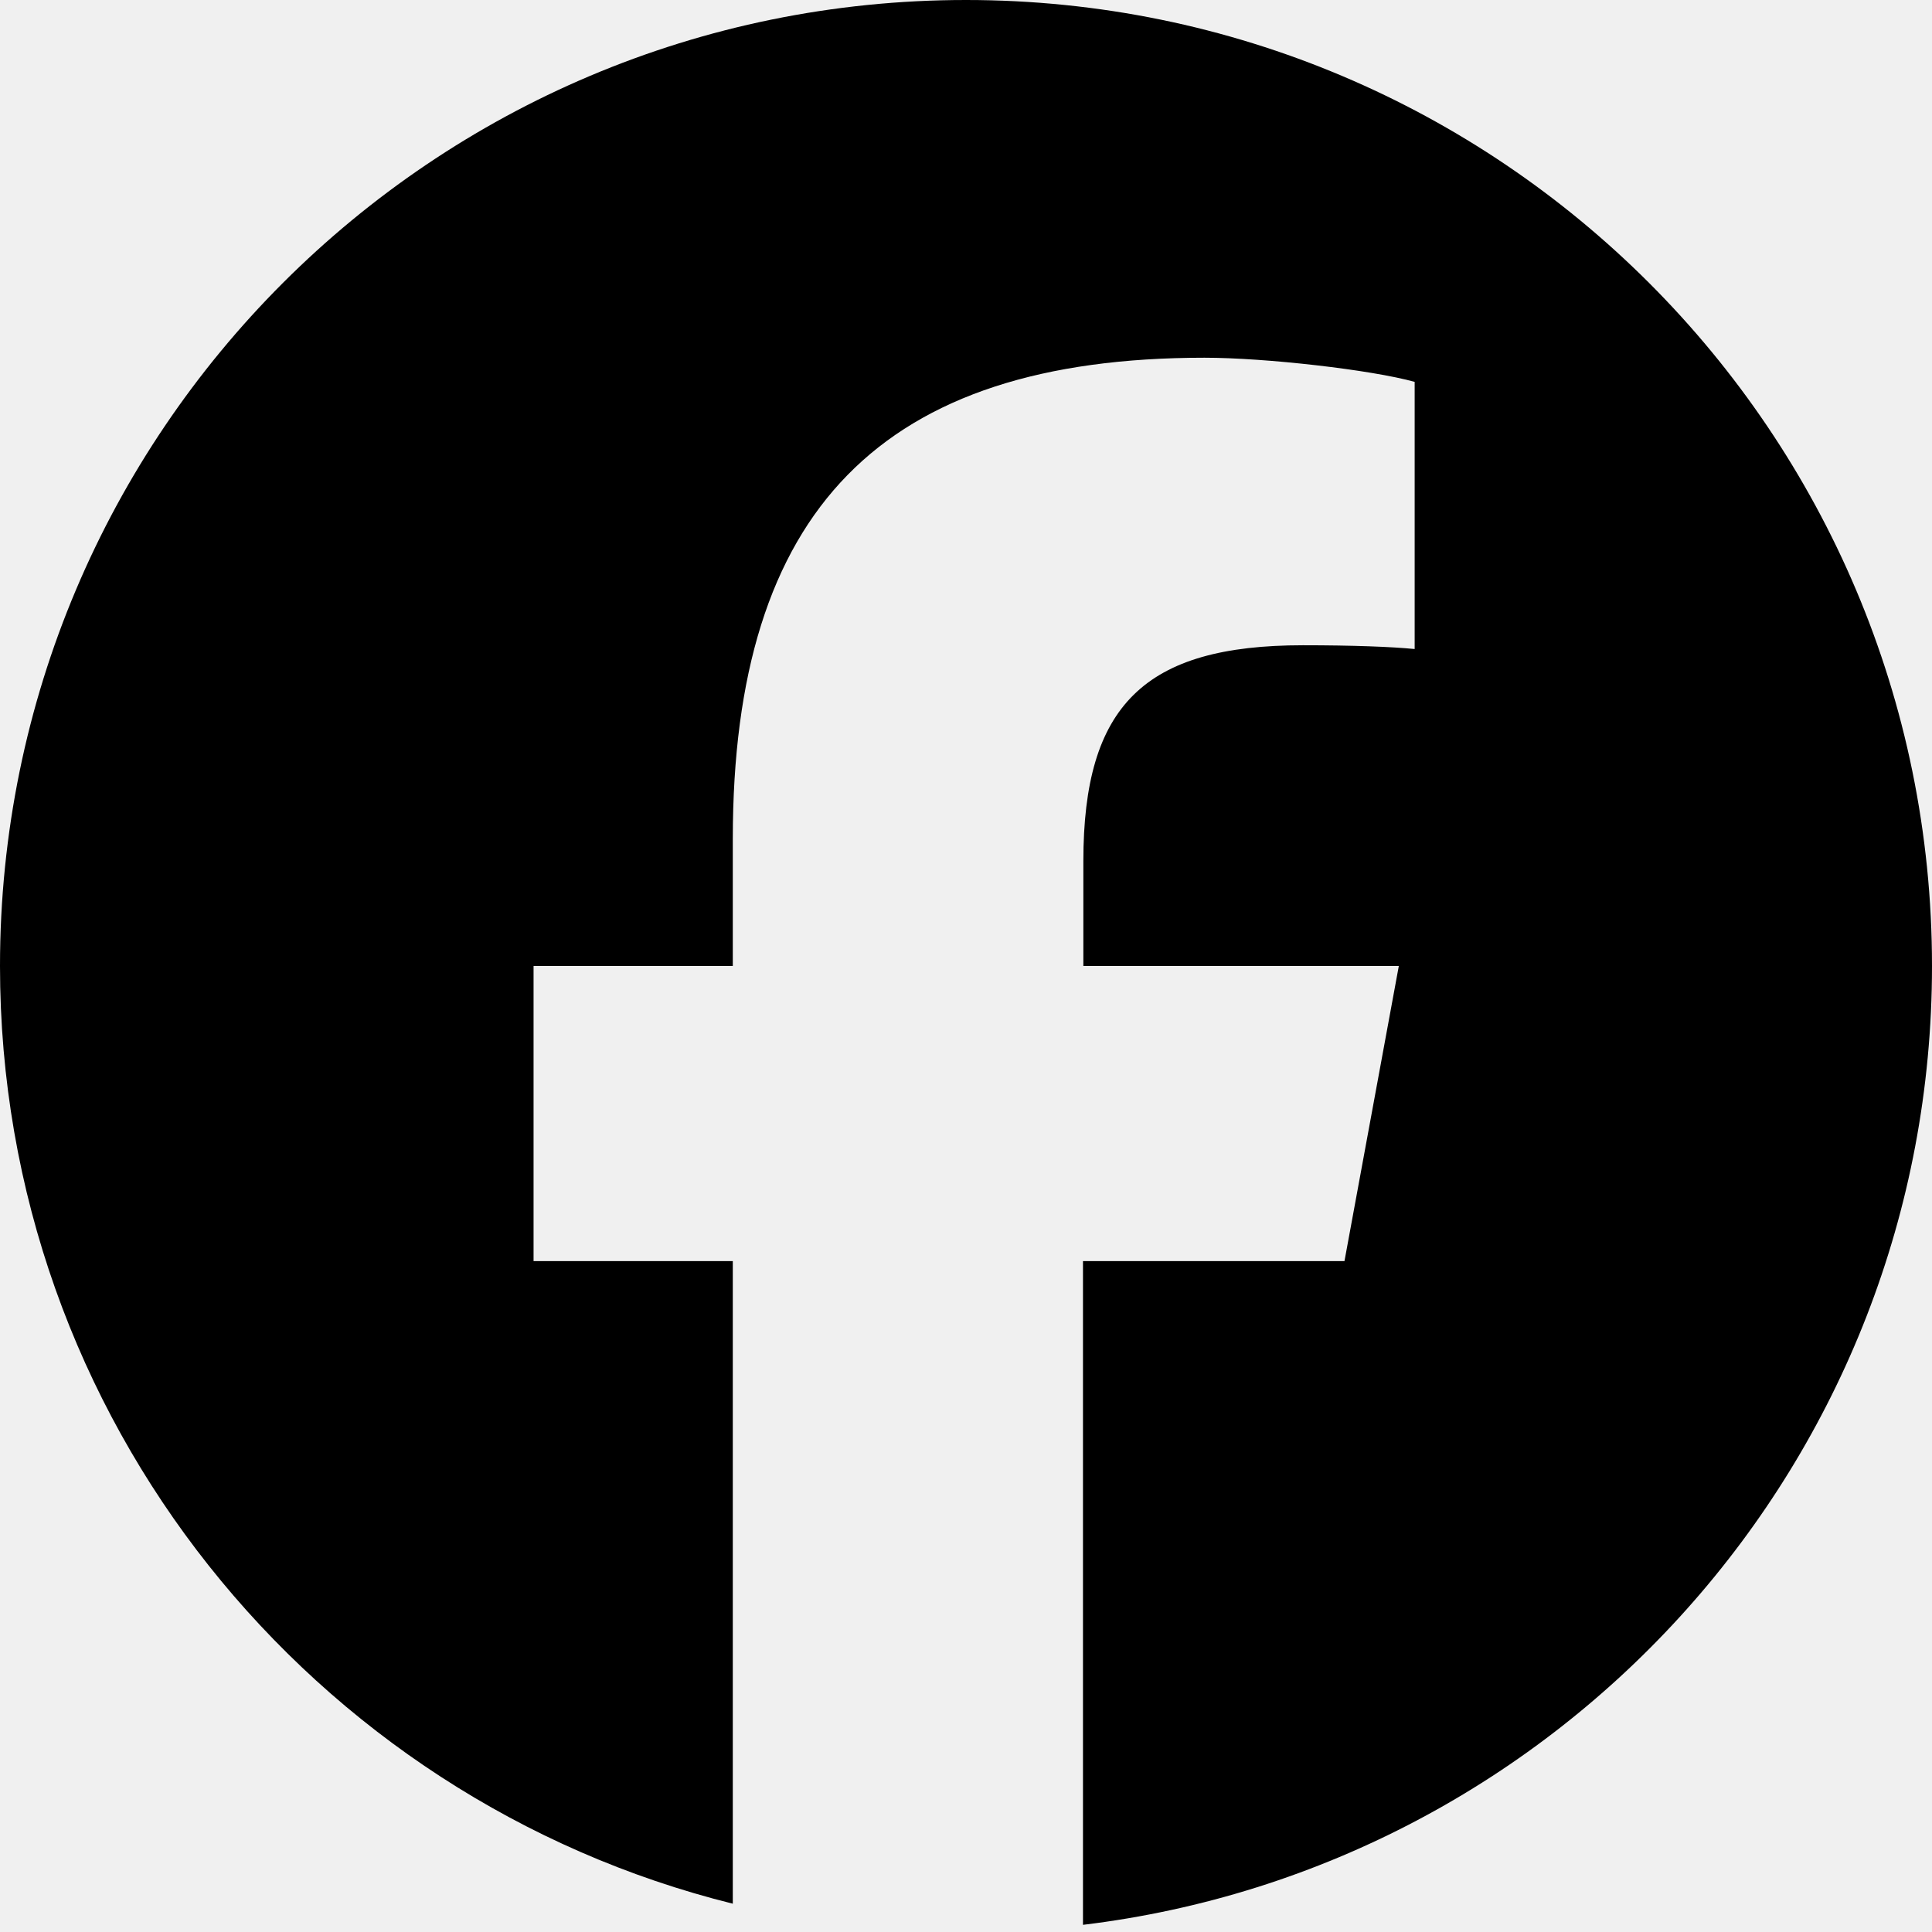
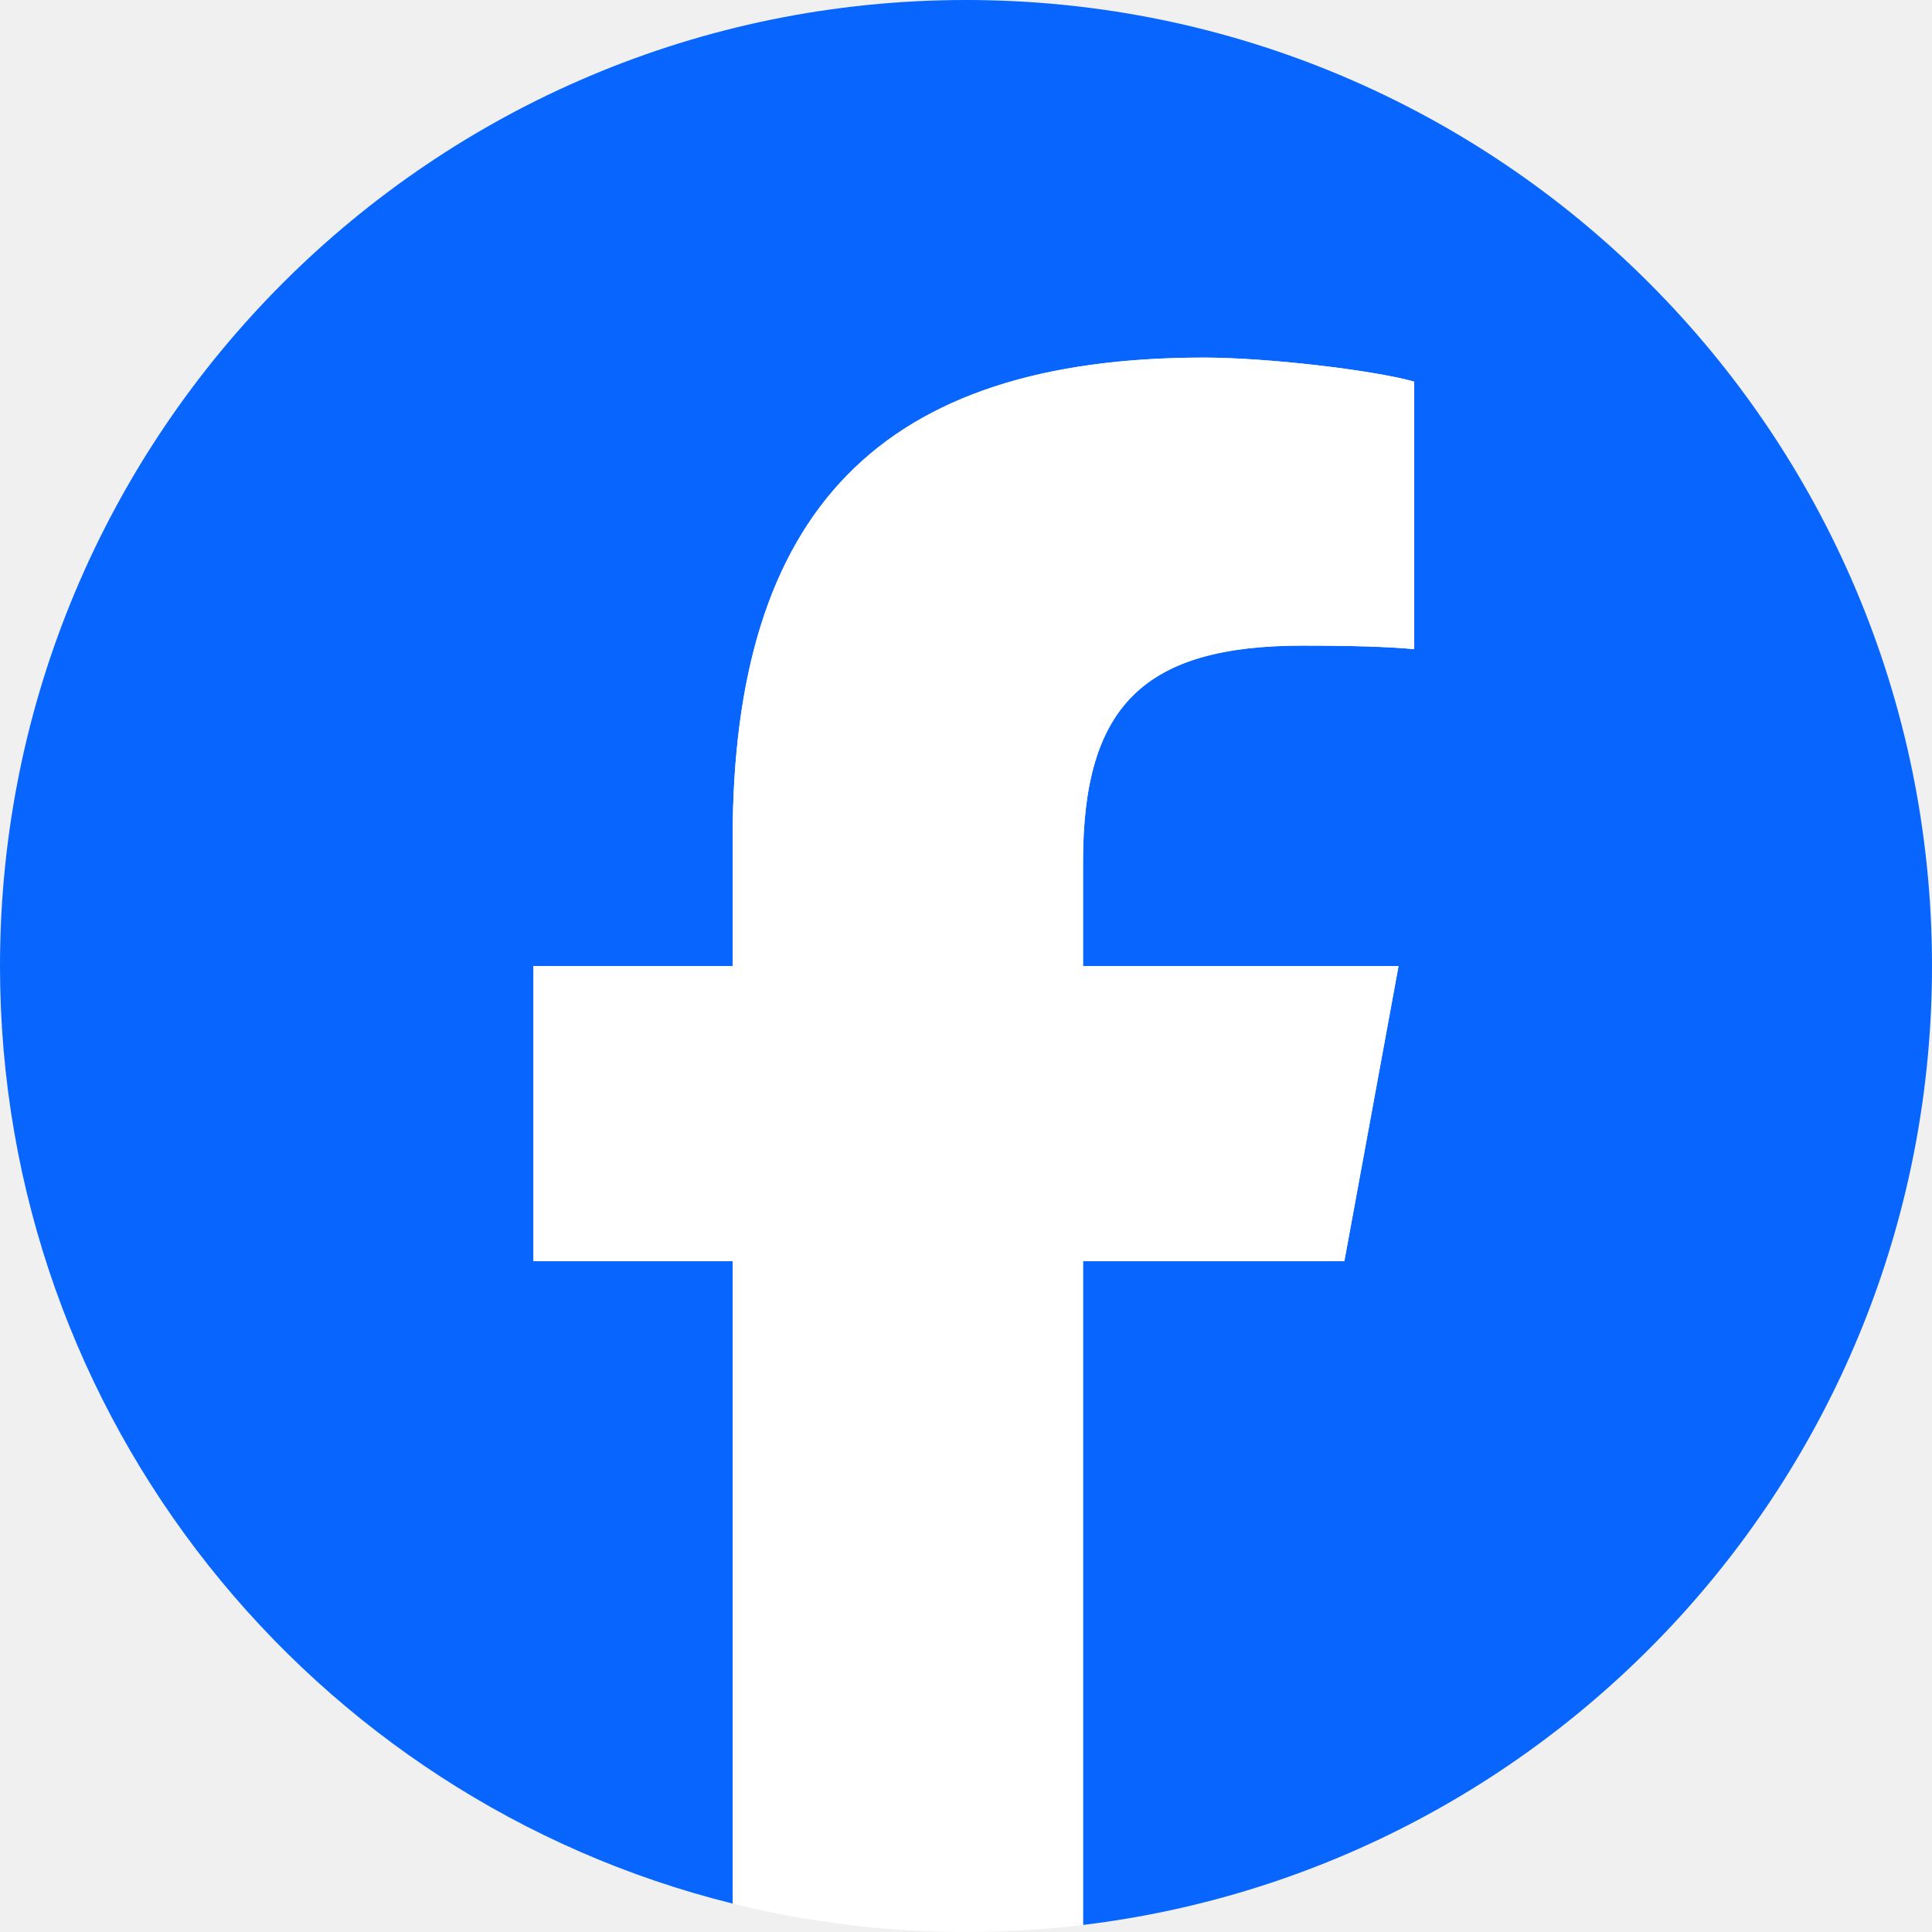
- <svg xmlns="http://www.w3.org/2000/svg" viewBox="0 0 512 512">
-   <path d="M512 256C512 114.6 397.4 0 256 0S0 114.6 0 256C0 376 82.7 476.8 194.2 504.5V334.2H141.4V256h52.8V222.3c0-87.1 39.4-127.5 125-127.5c16.2 0 44.2 3.2 55.7 6.4V172c-6-.6-16.5-1-29.6-1c-42 0-58.2 15.9-58.2 57.2V256h83.6l-14.4 78.2H287V510.1C413.8 494.8 512 386.9 512 256h0z" />
+ <svg xmlns="http://www.w3.org/2000/svg" shape-rendering="geometricPrecision" text-rendering="geometricPrecision" image-rendering="optimizeQuality" fill-rule="evenodd" clip-rule="evenodd" viewBox="0 0 509 509">
+   <g fill-rule="nonzero">
+     <path fill="#0866FF" d="M509 254.5C509 113.94 395.06 0 254.5 0S0 113.94 0 254.5C0 373.86 82.17 474 193.02 501.51V332.27h-52.48V254.5h52.48v-33.51c0-86.63 39.2-126.78 124.24-126.78 16.13 0 43.95 3.17 55.33 6.33v70.5c-6.01-.63-16.44-.95-29.4-.95-41.73 0-57.86 15.81-57.86 56.91v27.5h83.13l-14.28 77.77h-68.85v174.87C411.35 491.92 509 384.62 509 254.5z" />
+     <path fill="#fff" d="M354.18 332.27l14.28-77.77h-83.13V227c0-41.1 16.13-56.91 57.86-56.91 12.96 0 23.39.32 29.4.95v-70.5c-11.38-3.16-39.2-6.33-55.33-6.33-85.04 0-124.24 40.16-124.24 126.78v33.51h-52.48v77.77h52.48v169.24c19.69 4.88 40.28 7.49 61.48 7.49 10.44 0 20.72-.64 30.83-1.86V332.27h68.85z" />
+   </g>
</svg>
